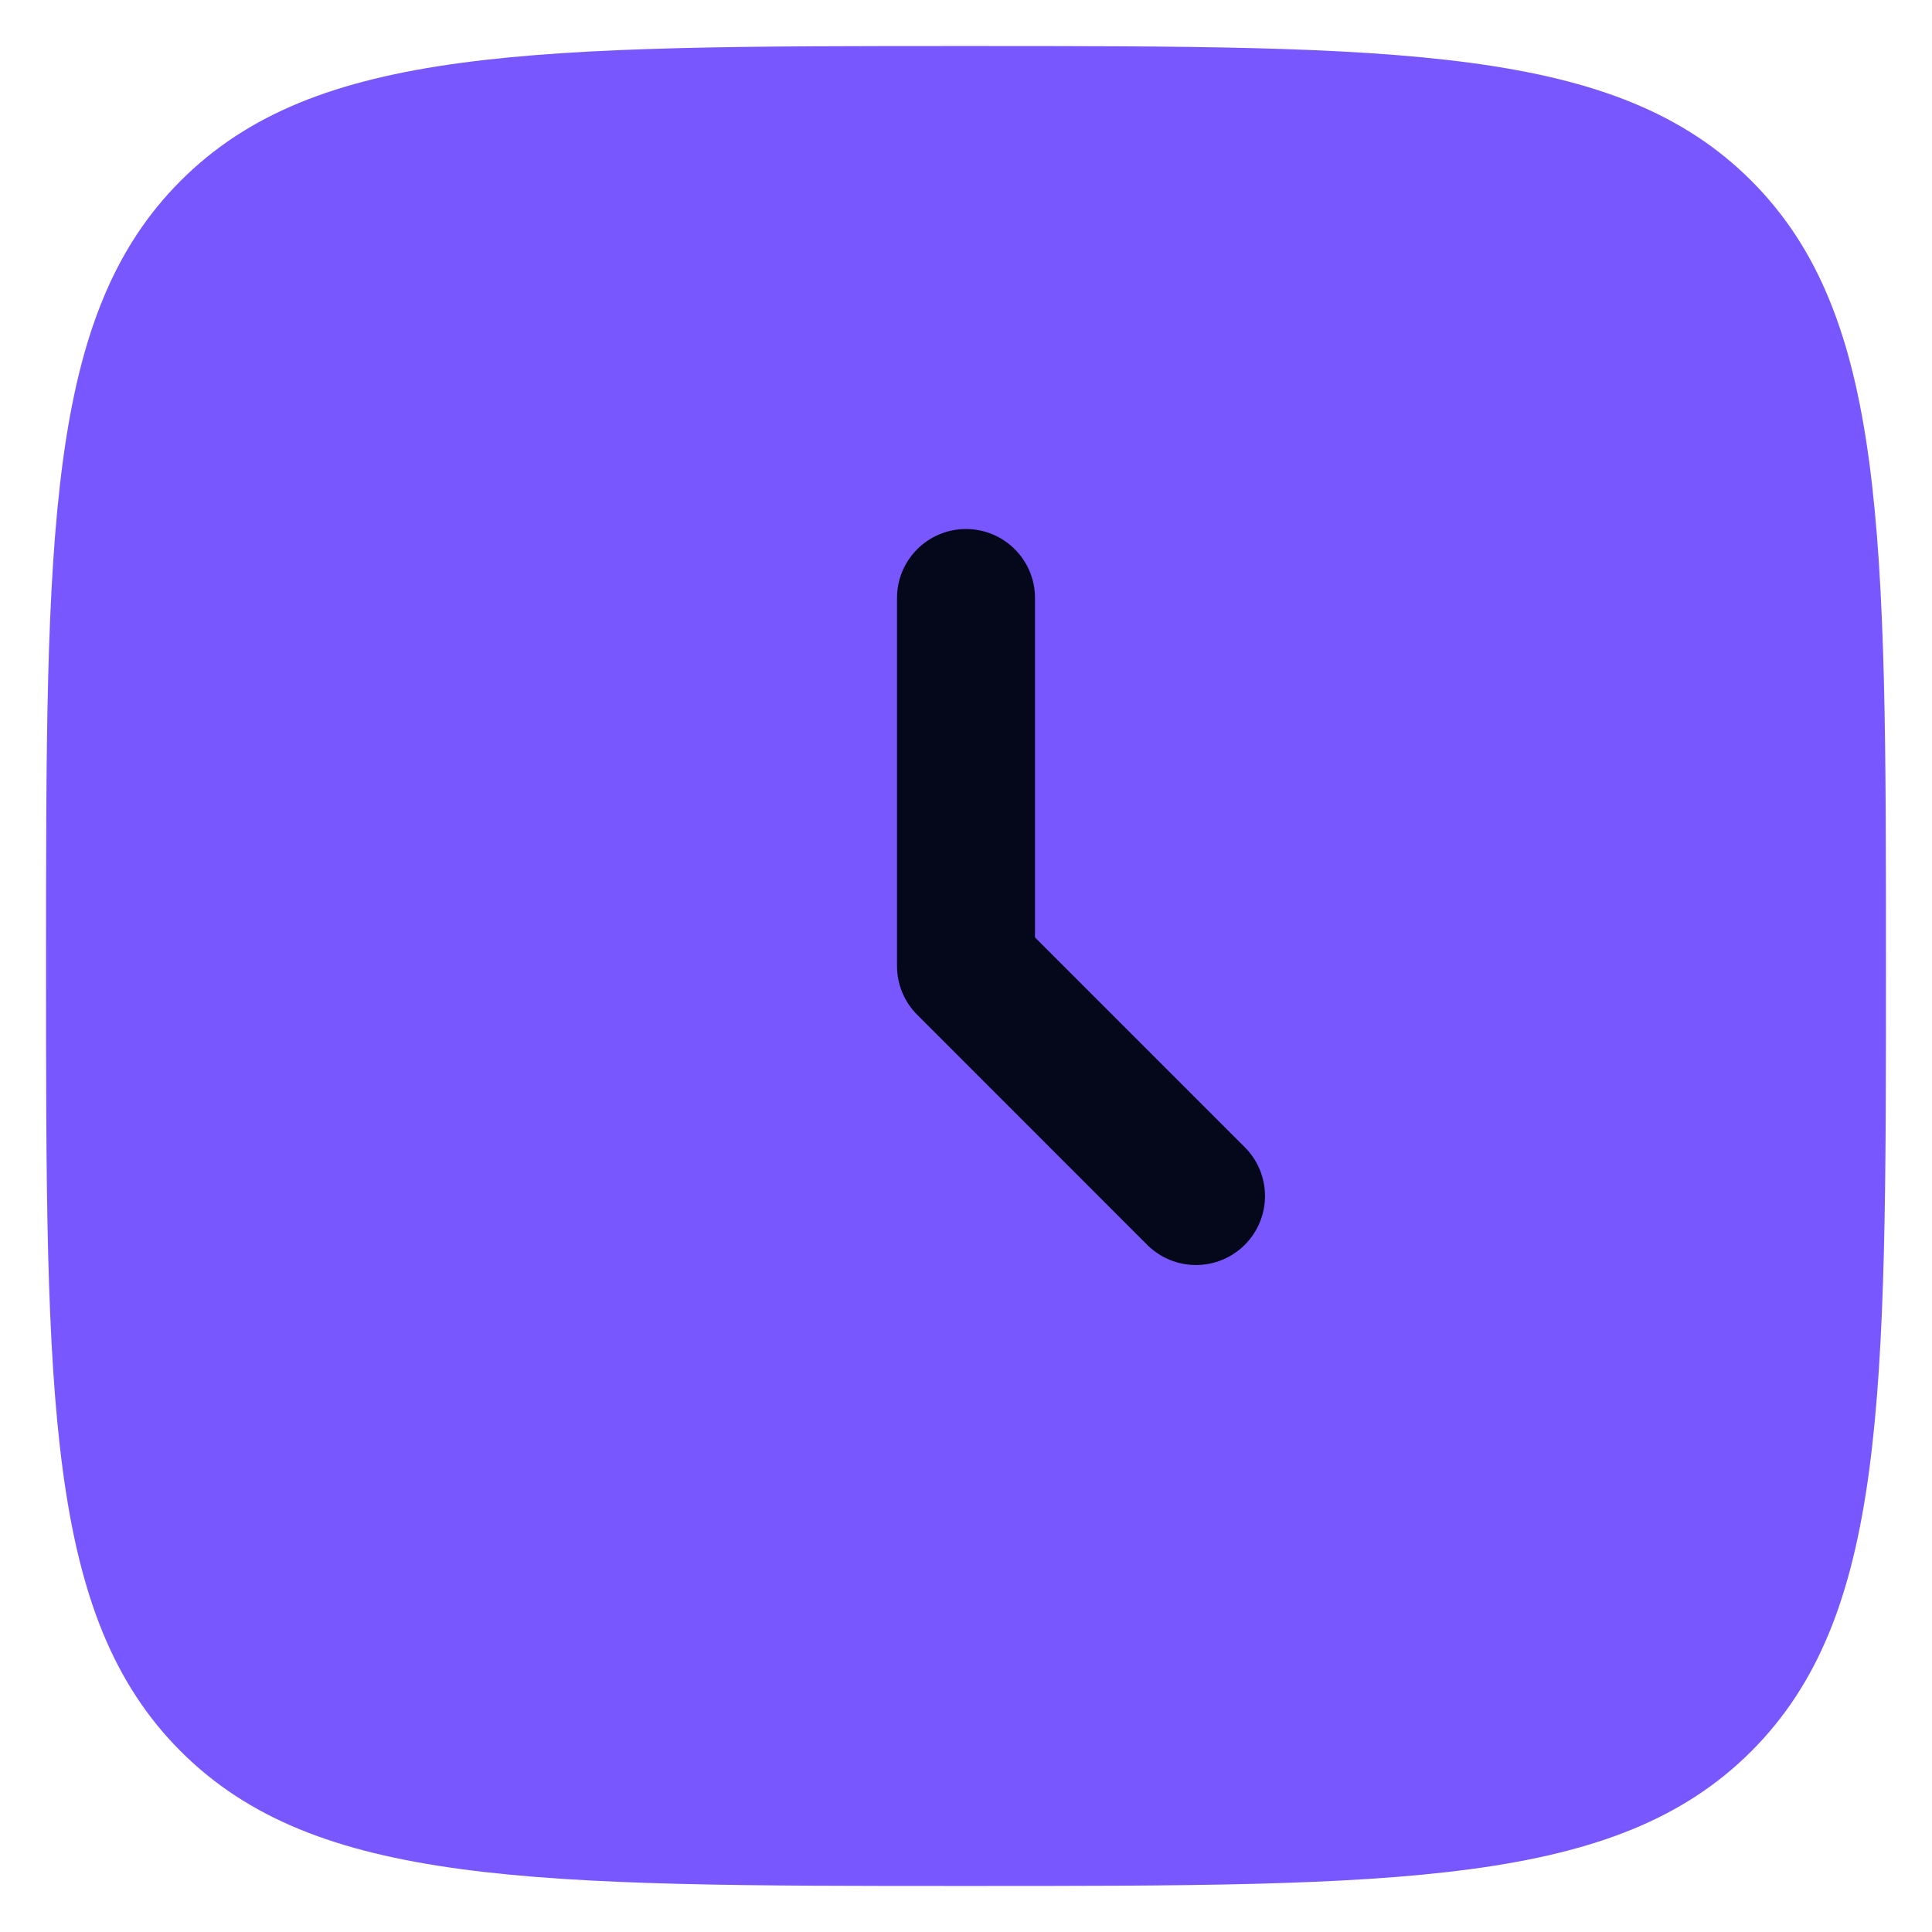
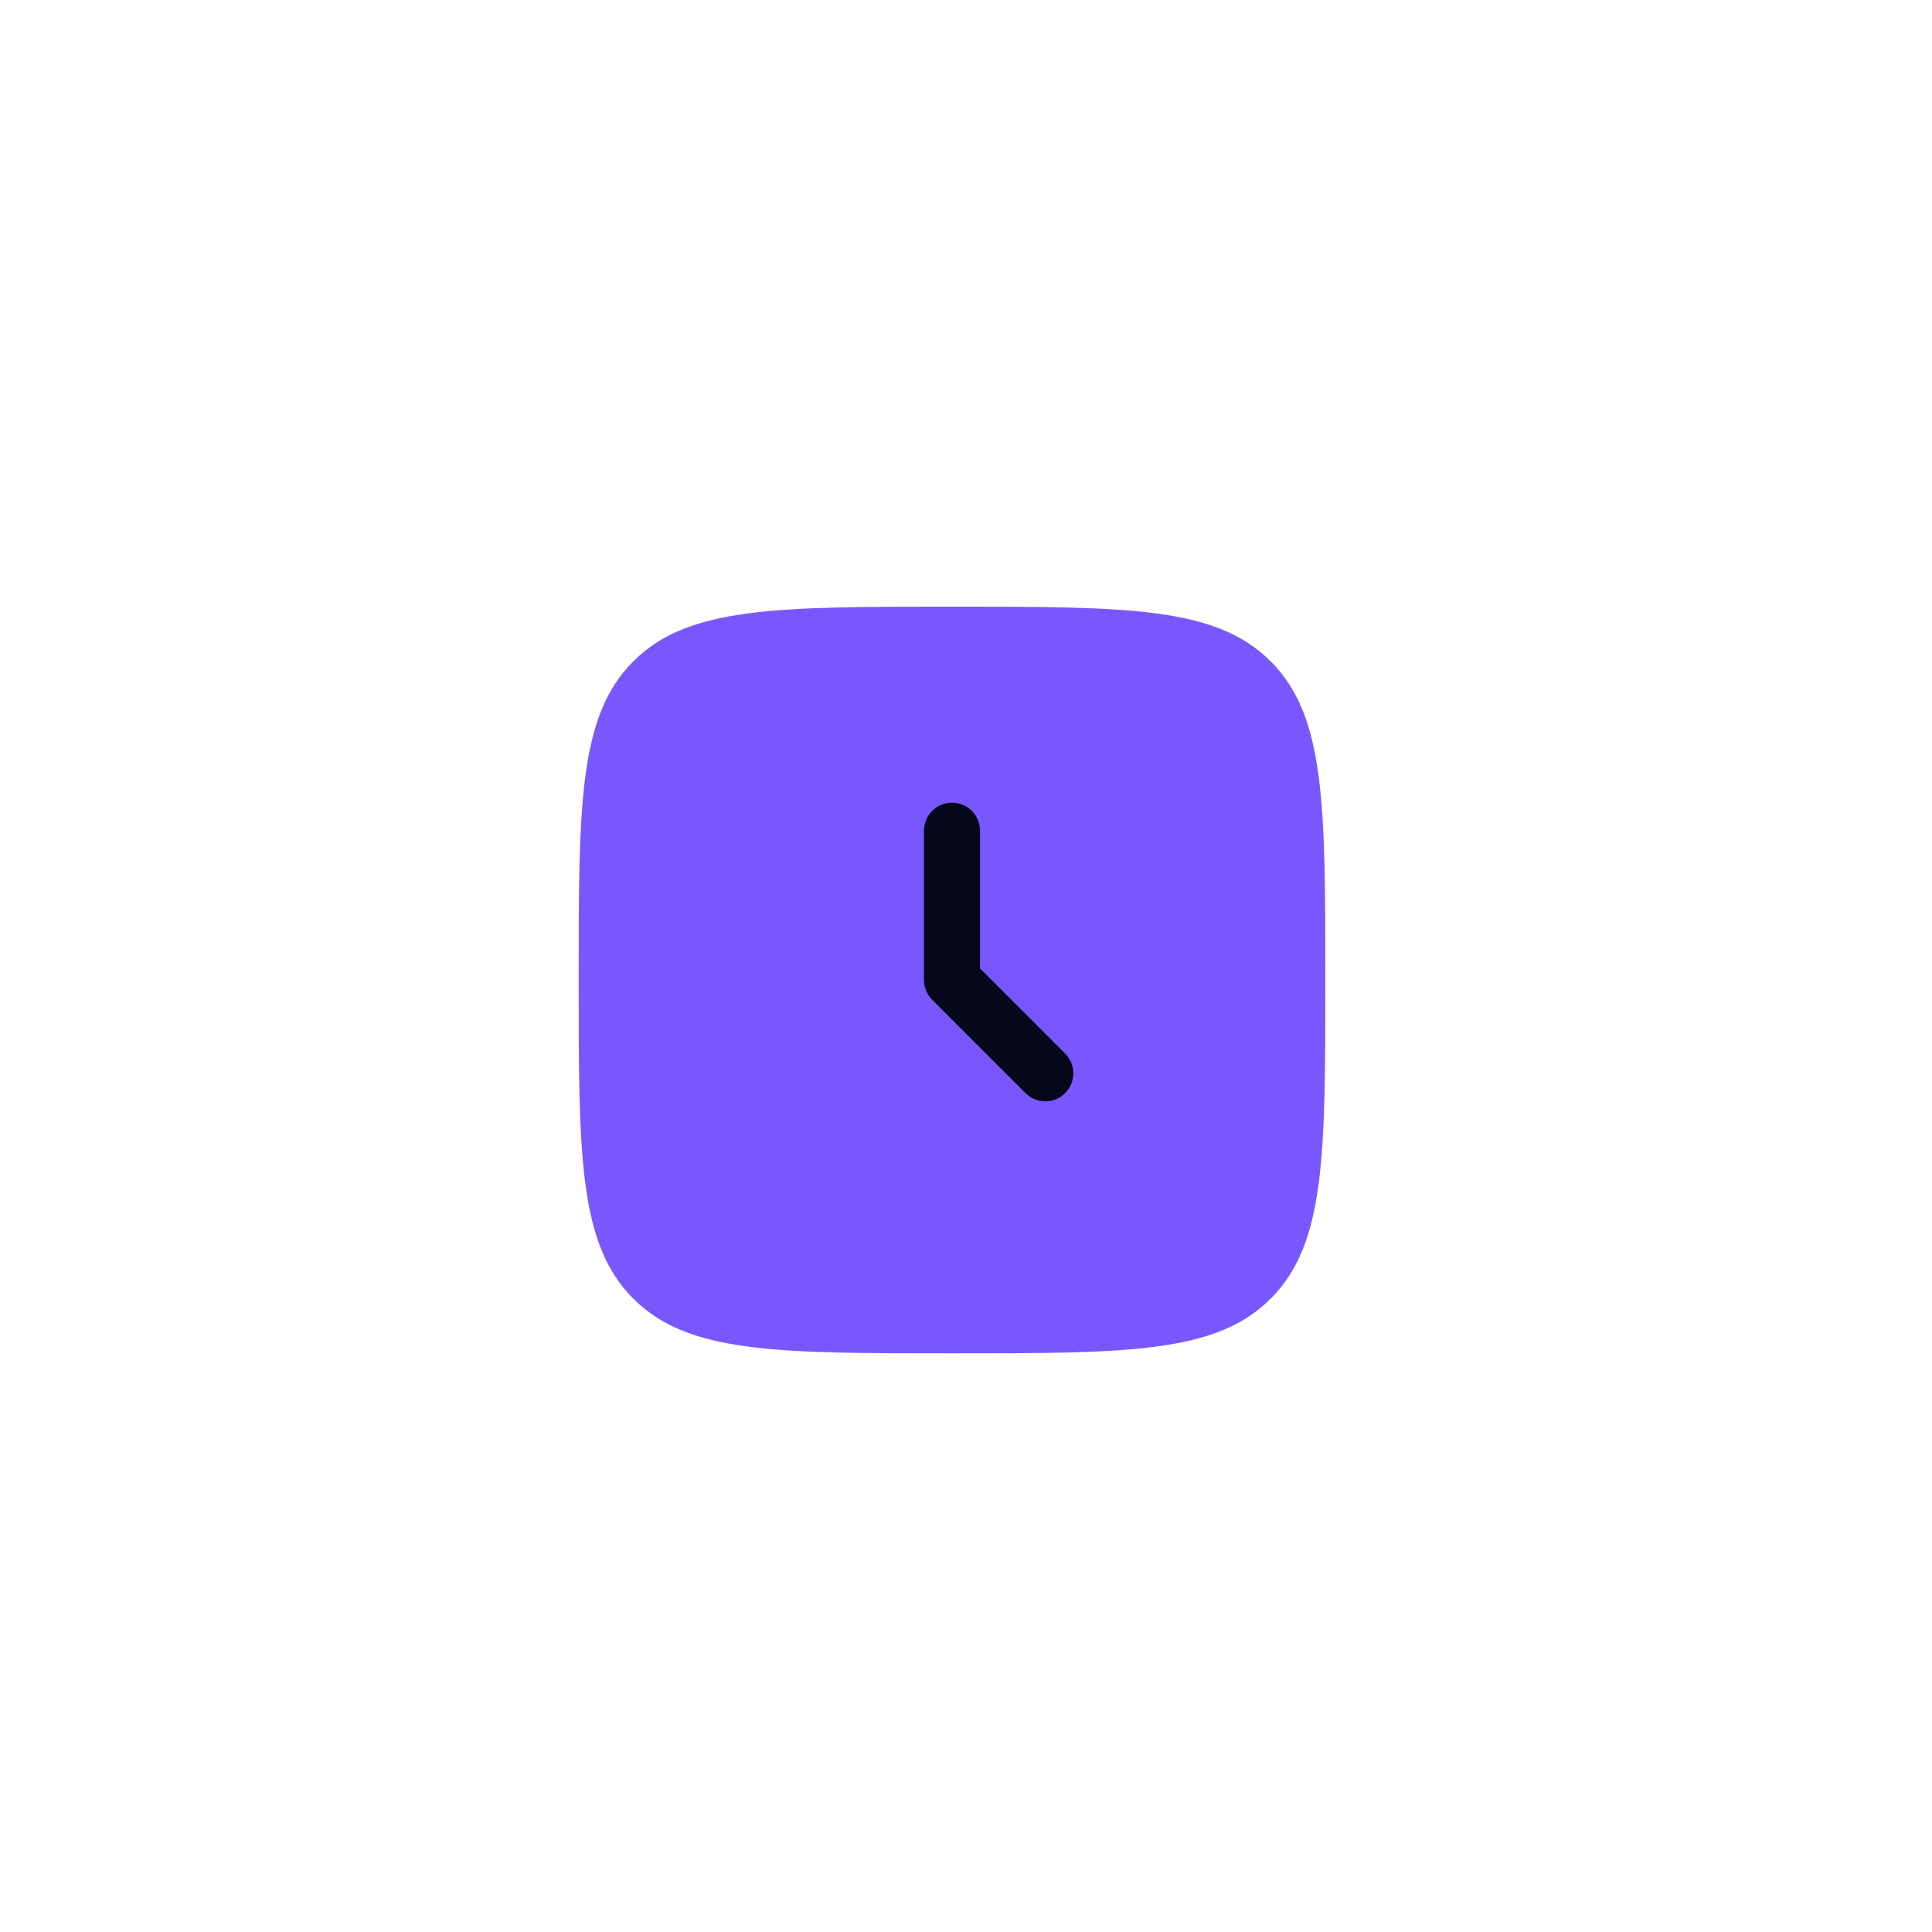
- <svg xmlns="http://www.w3.org/2000/svg" width="28" height="28" viewBox="0 0 28 28" fill="none">
-   <path d="M0.667 14C0.667 7.715 0.667 4.572 2.619 2.619C4.572 0.667 7.715 0.667 14 0.667C20.285 0.667 23.428 0.667 25.381 2.619C27.333 4.572 27.333 7.715 27.333 14C27.333 20.285 27.333 23.428 25.381 25.381C23.428 27.333 20.285 27.333 14 27.333C7.715 27.333 4.572 27.333 2.619 25.381C0.667 23.428 0.667 20.285 0.667 14Z" fill="#7957FF" />
-   <path fill-rule="evenodd" clip-rule="evenodd" d="M14 7.667C14.552 7.667 15 8.114 15 8.667V13.586L18.04 16.626C18.431 17.017 18.431 17.65 18.04 18.041C17.65 18.431 17.017 18.431 16.626 18.041L13.293 14.707C13.105 14.52 13 14.265 13 14V8.667C13 8.114 13.448 7.667 14 7.667Z" fill="#05071B" />
+ <svg xmlns="http://www.w3.org/2000/svg" width="69" height="69" viewBox="0 0 69 69" fill="none">
+   <path d="M20.667 35C20.667 28.715 20.667 25.572 22.619 23.619C24.572 21.667 27.715 21.667 34 21.667C40.285 21.667 43.428 21.667 45.381 23.619C47.333 25.572 47.333 28.715 47.333 35C47.333 41.285 47.333 44.428 45.381 46.381C43.428 48.333 40.285 48.333 34 48.333C27.715 48.333 24.572 48.333 22.619 46.381C20.667 44.428 20.667 41.285 20.667 35Z" fill="#7957FF" />
+   <path fill-rule="evenodd" clip-rule="evenodd" d="M34 28.667C34.552 28.667 35 29.114 35 29.667V34.586L38.04 37.626C38.431 38.017 38.431 38.65 38.04 39.041C37.65 39.431 37.017 39.431 36.626 39.041L33.293 35.707C33.105 35.52 33 35.265 33 35V29.667C33 29.114 33.448 28.667 34 28.667Z" fill="#05071B" />
+   <rect x="5.5" y="5.5" width="58" height="58" rx="15.5" stroke="url(#paint0_linear_27_1850)" stroke-opacity="0.3" stroke-width="11" />
+   <defs>
+     <linearGradient id="paint0_linear_27_1850" x1="34.5" y1="0" x2="34.5" y2="69" gradientUnits="userSpaceOnUse">
+       <stop stop-color="white" />
+       <stop offset="1" stop-color="white" stop-opacity="0" />
+     </linearGradient>
+   </defs>
</svg>
